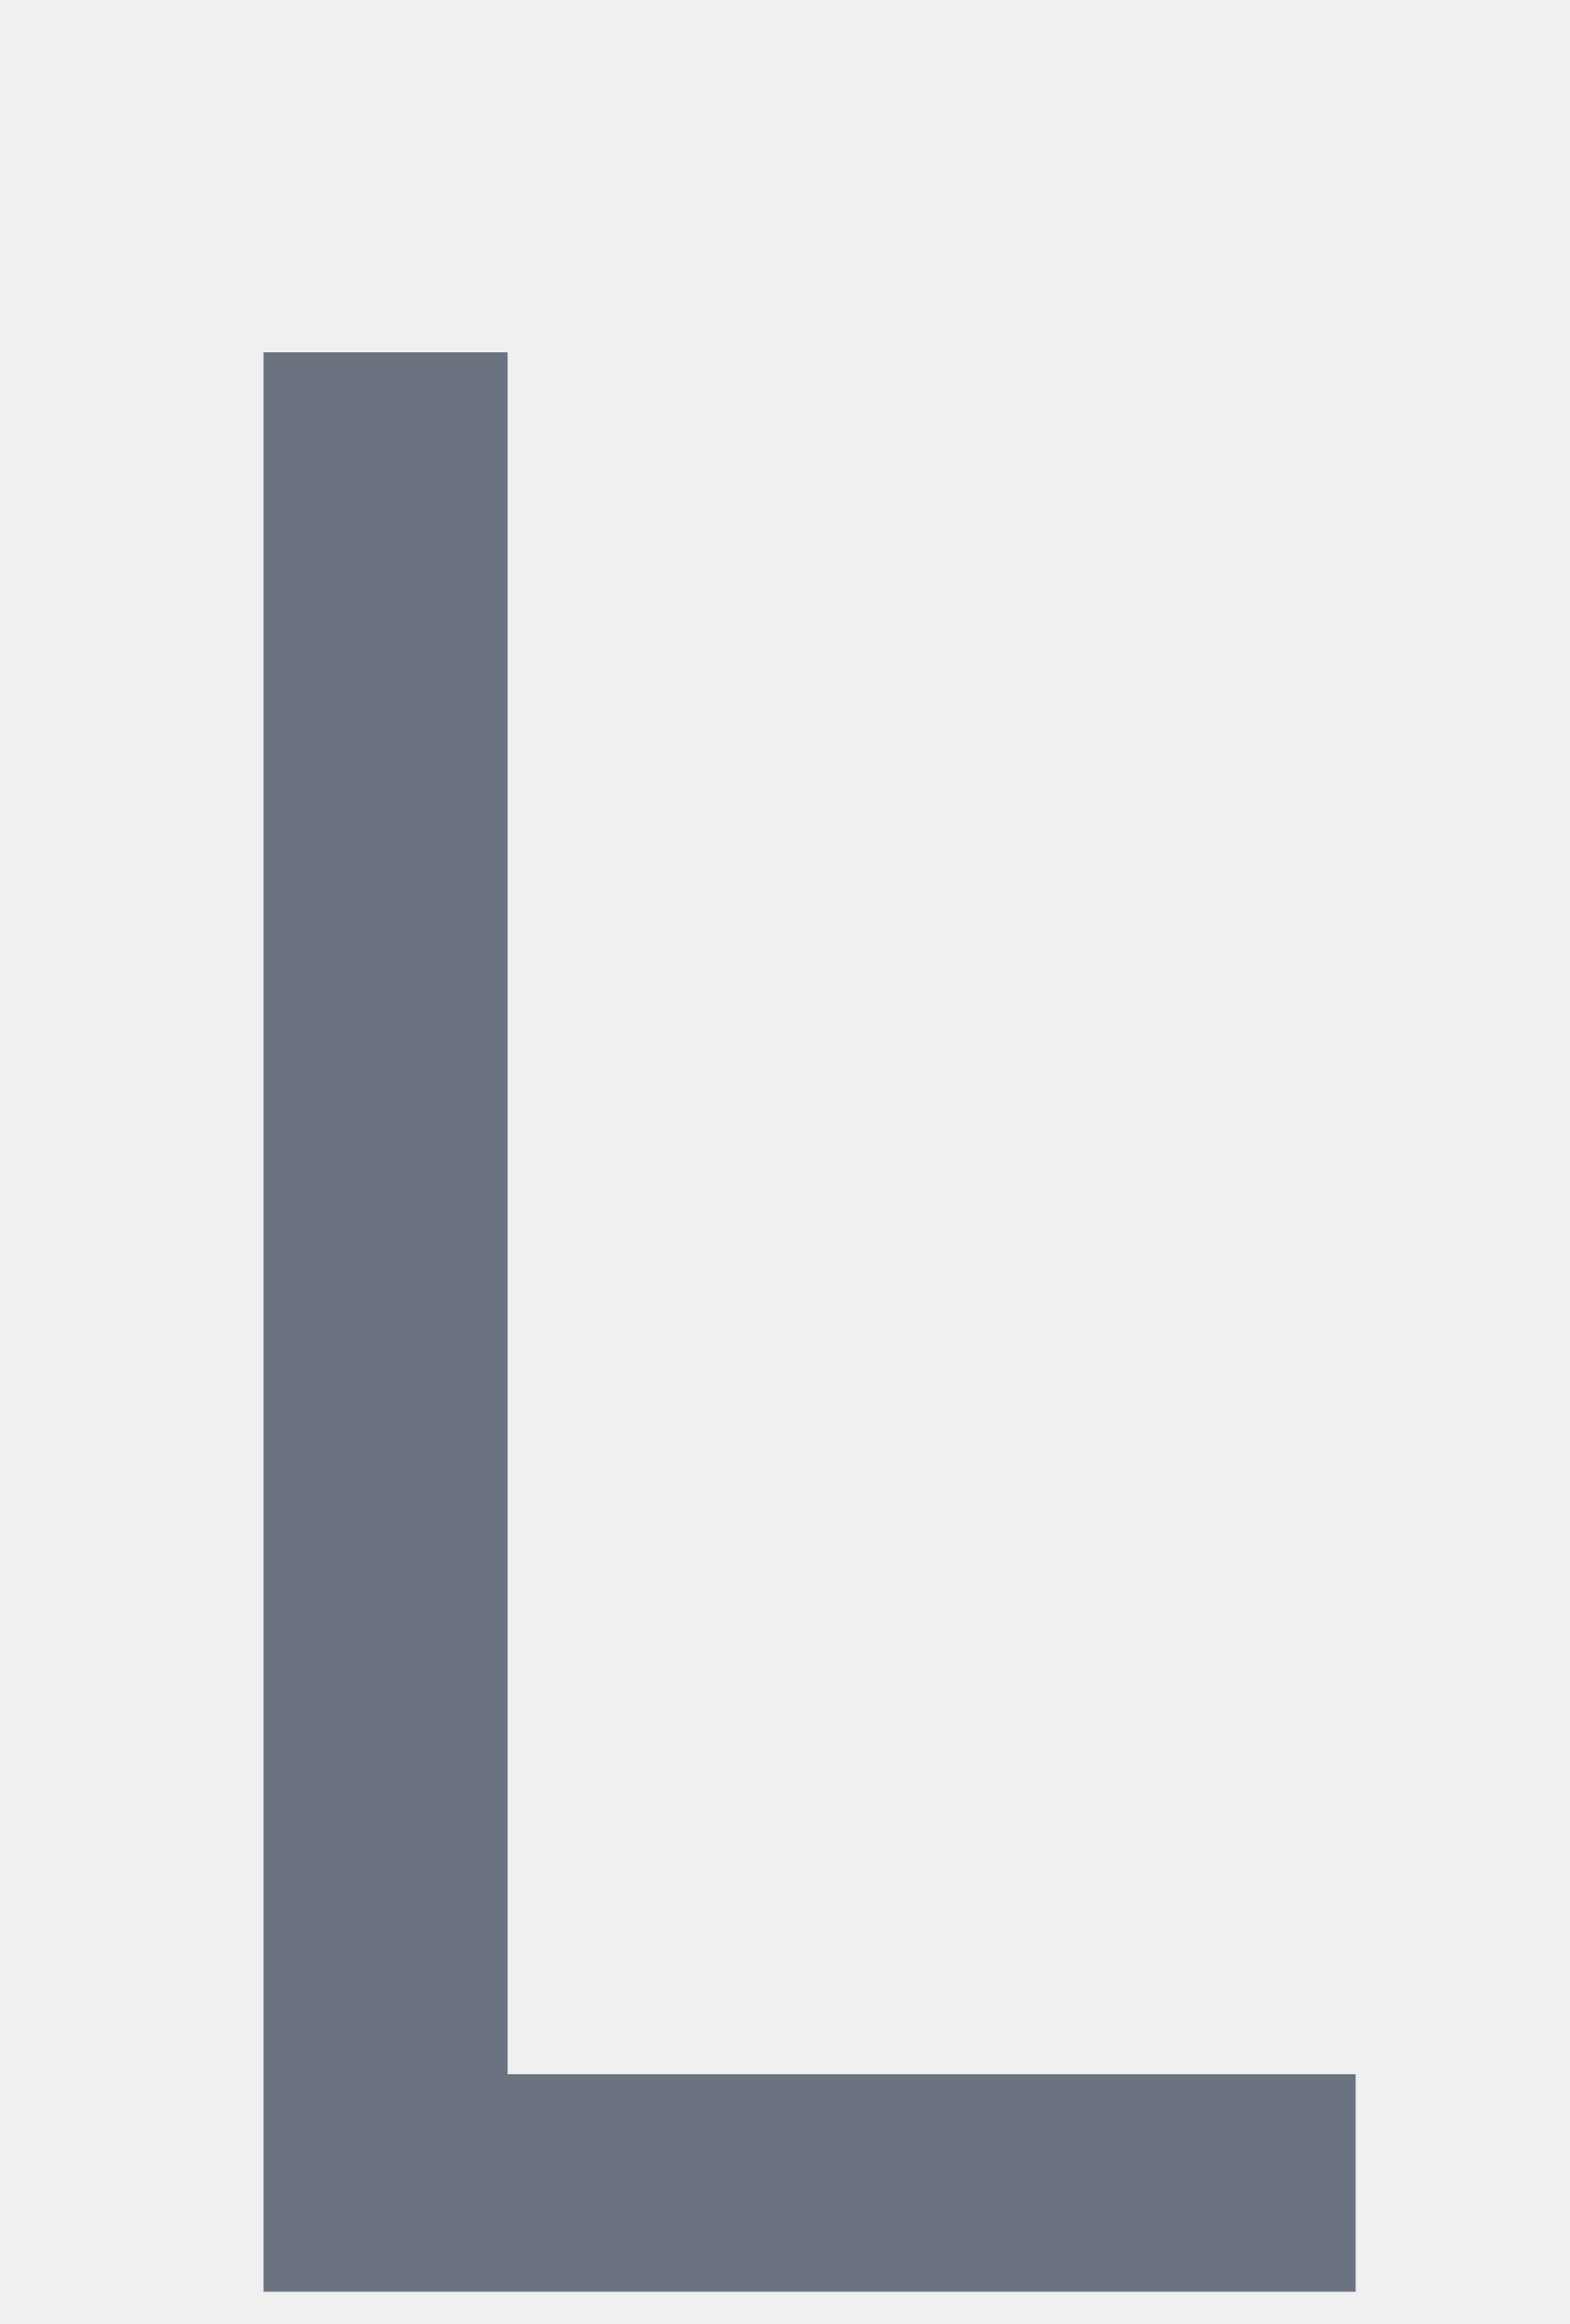
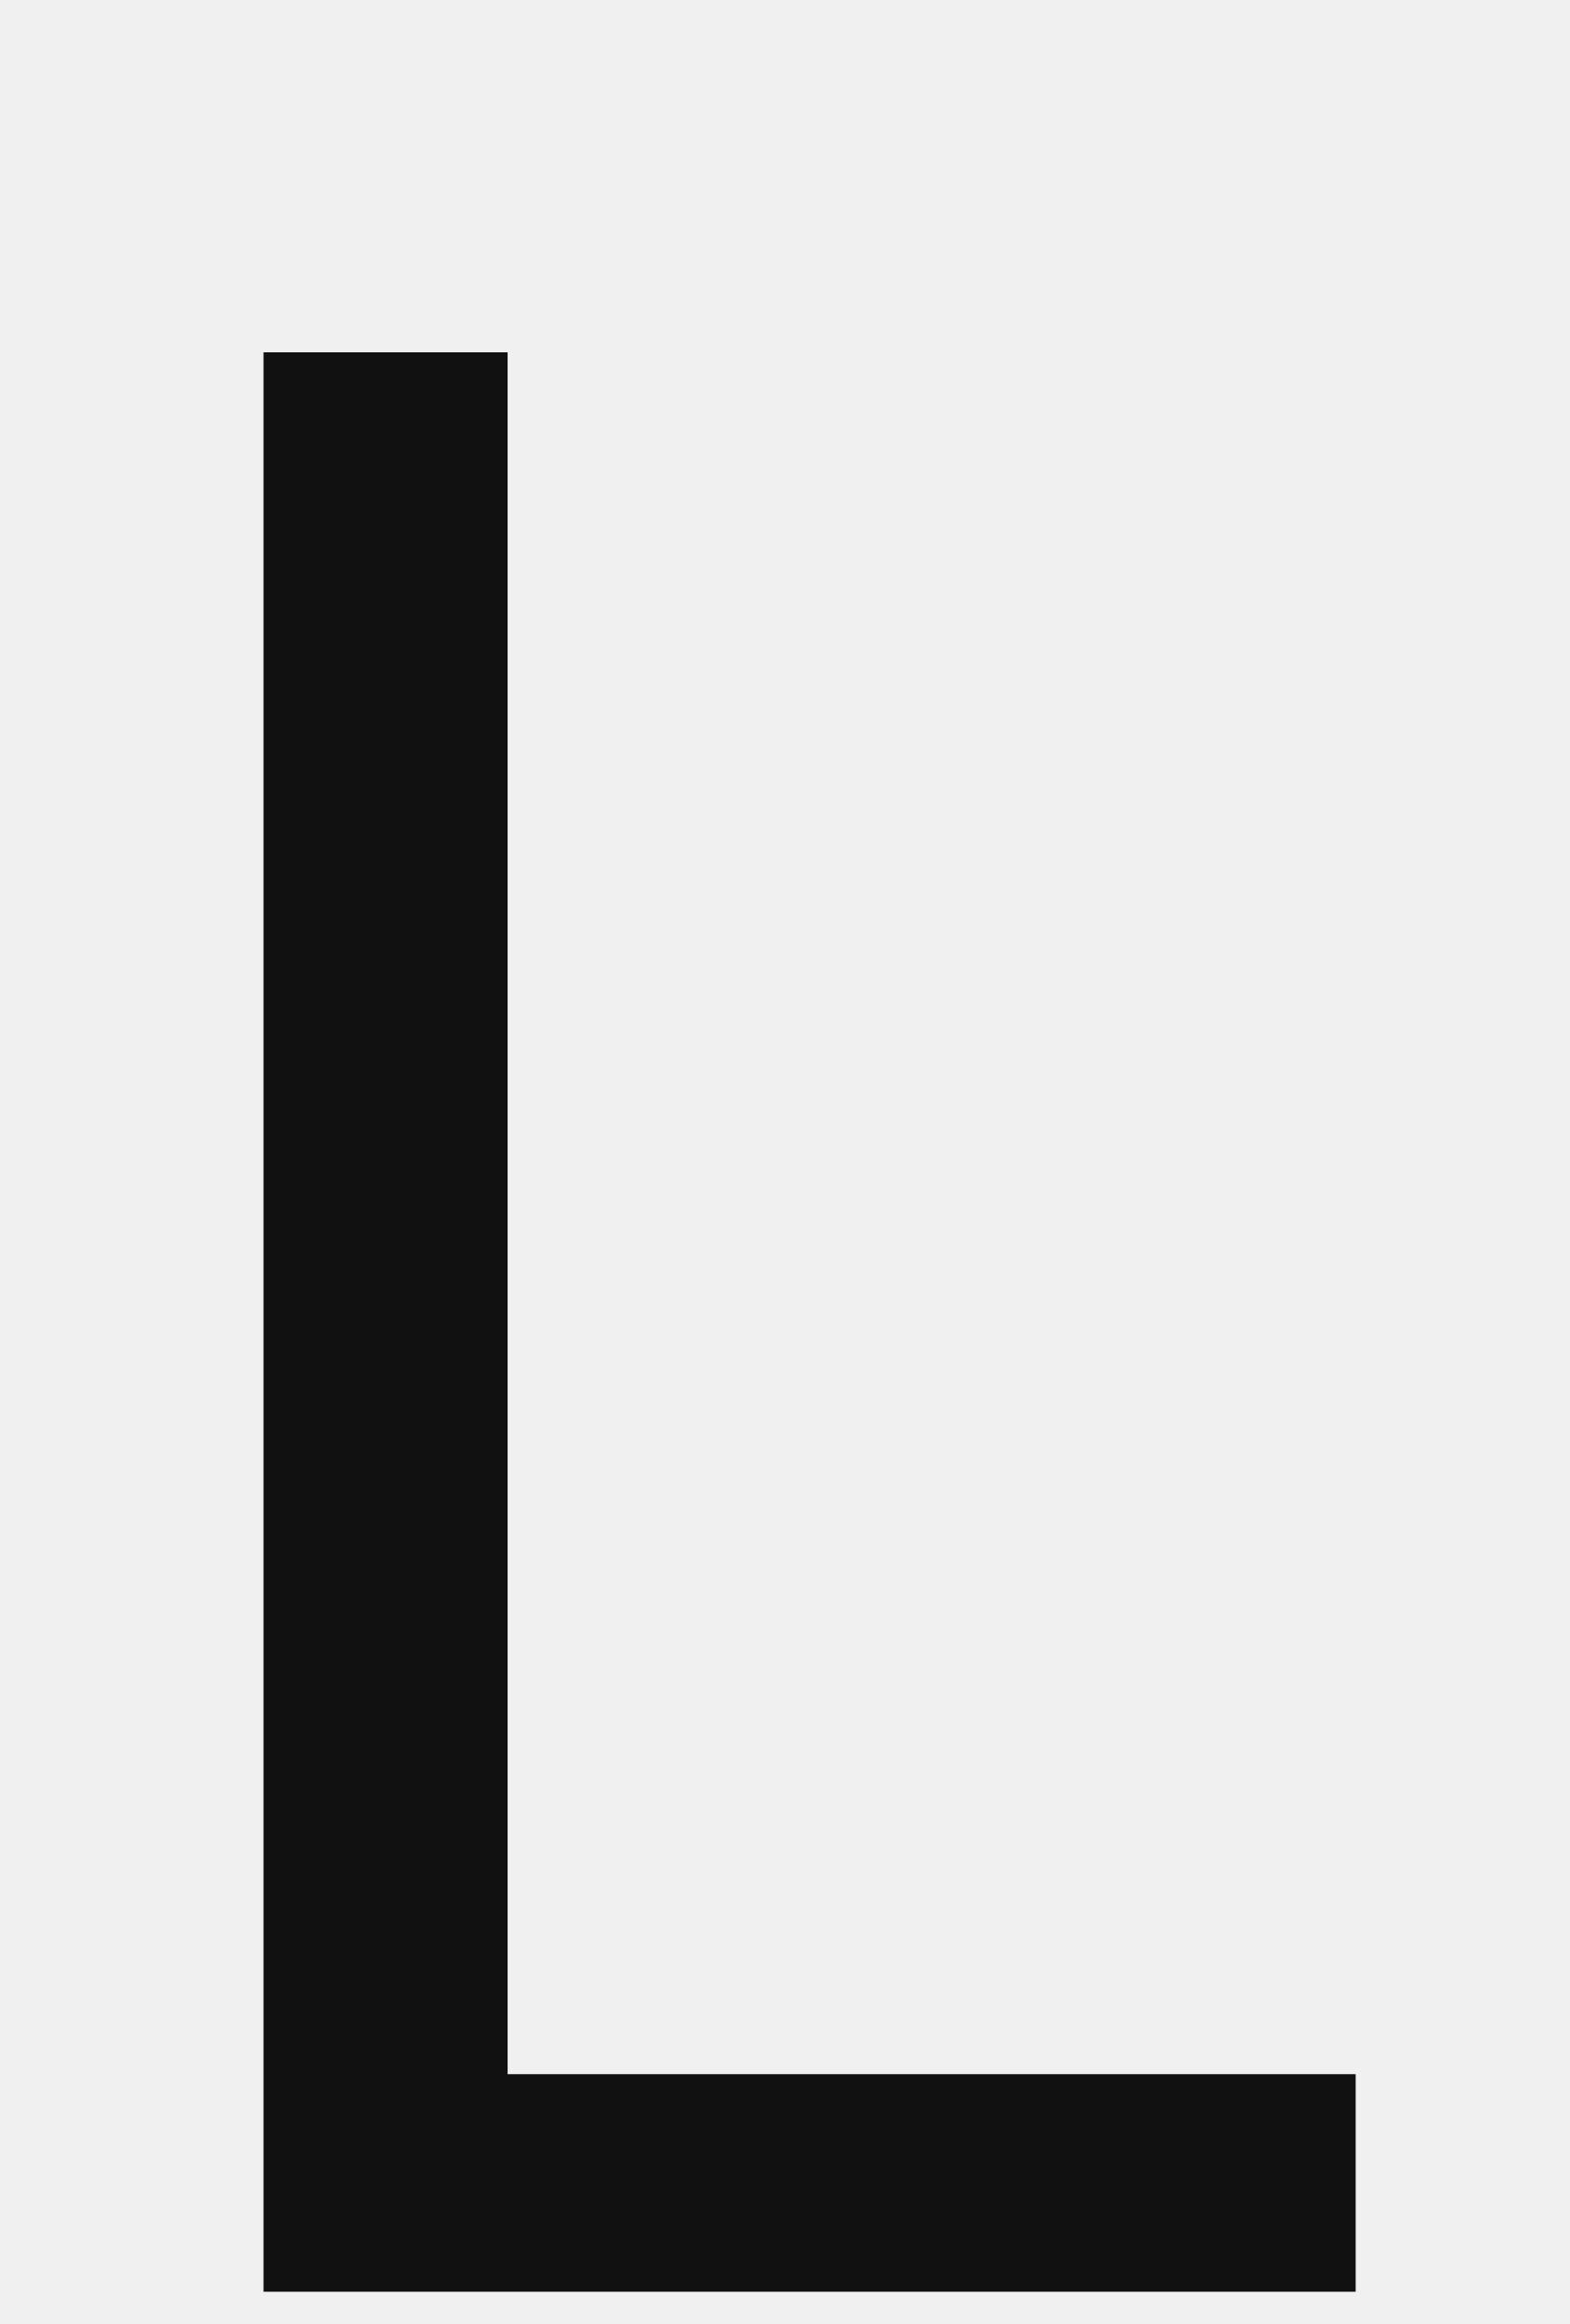
<svg xmlns="http://www.w3.org/2000/svg" viewBox="0 0 27.74 41.06">
  <defs>
-     <style>.cls-1{font-size:48px;fill:#6b7280;font-family:QuantumRegular, Quantum;}</style>
+     <style>
+             .cls-1 {
+                 font-size: 48px;
+                 font-family: QuantumRegular, Quantum;
+                 fill: #111111; /* Color por defecto */
+             }
+ 
+             @media (prefers-color-scheme: dark) {
+                 .cls-1 {
+                     fill: #ffffff; /* Cambiar a blanco en tema oscuro */
+                 }
+             }
+ 
+             @media (prefers-color-scheme: light) {
+                 .cls-1 {
+                     fill: #111111; /* Cambiar a negro en tema claro */
+                 }
+             }
+         </style>
  </defs>
  <g id="Capa_2" data-name="Capa 2">
    <g id="Capa_1-2" data-name="Capa 1">
      <text class="cls-1" transform="translate(0 40.49)">L</text>
    </g>
  </g>
</svg>
